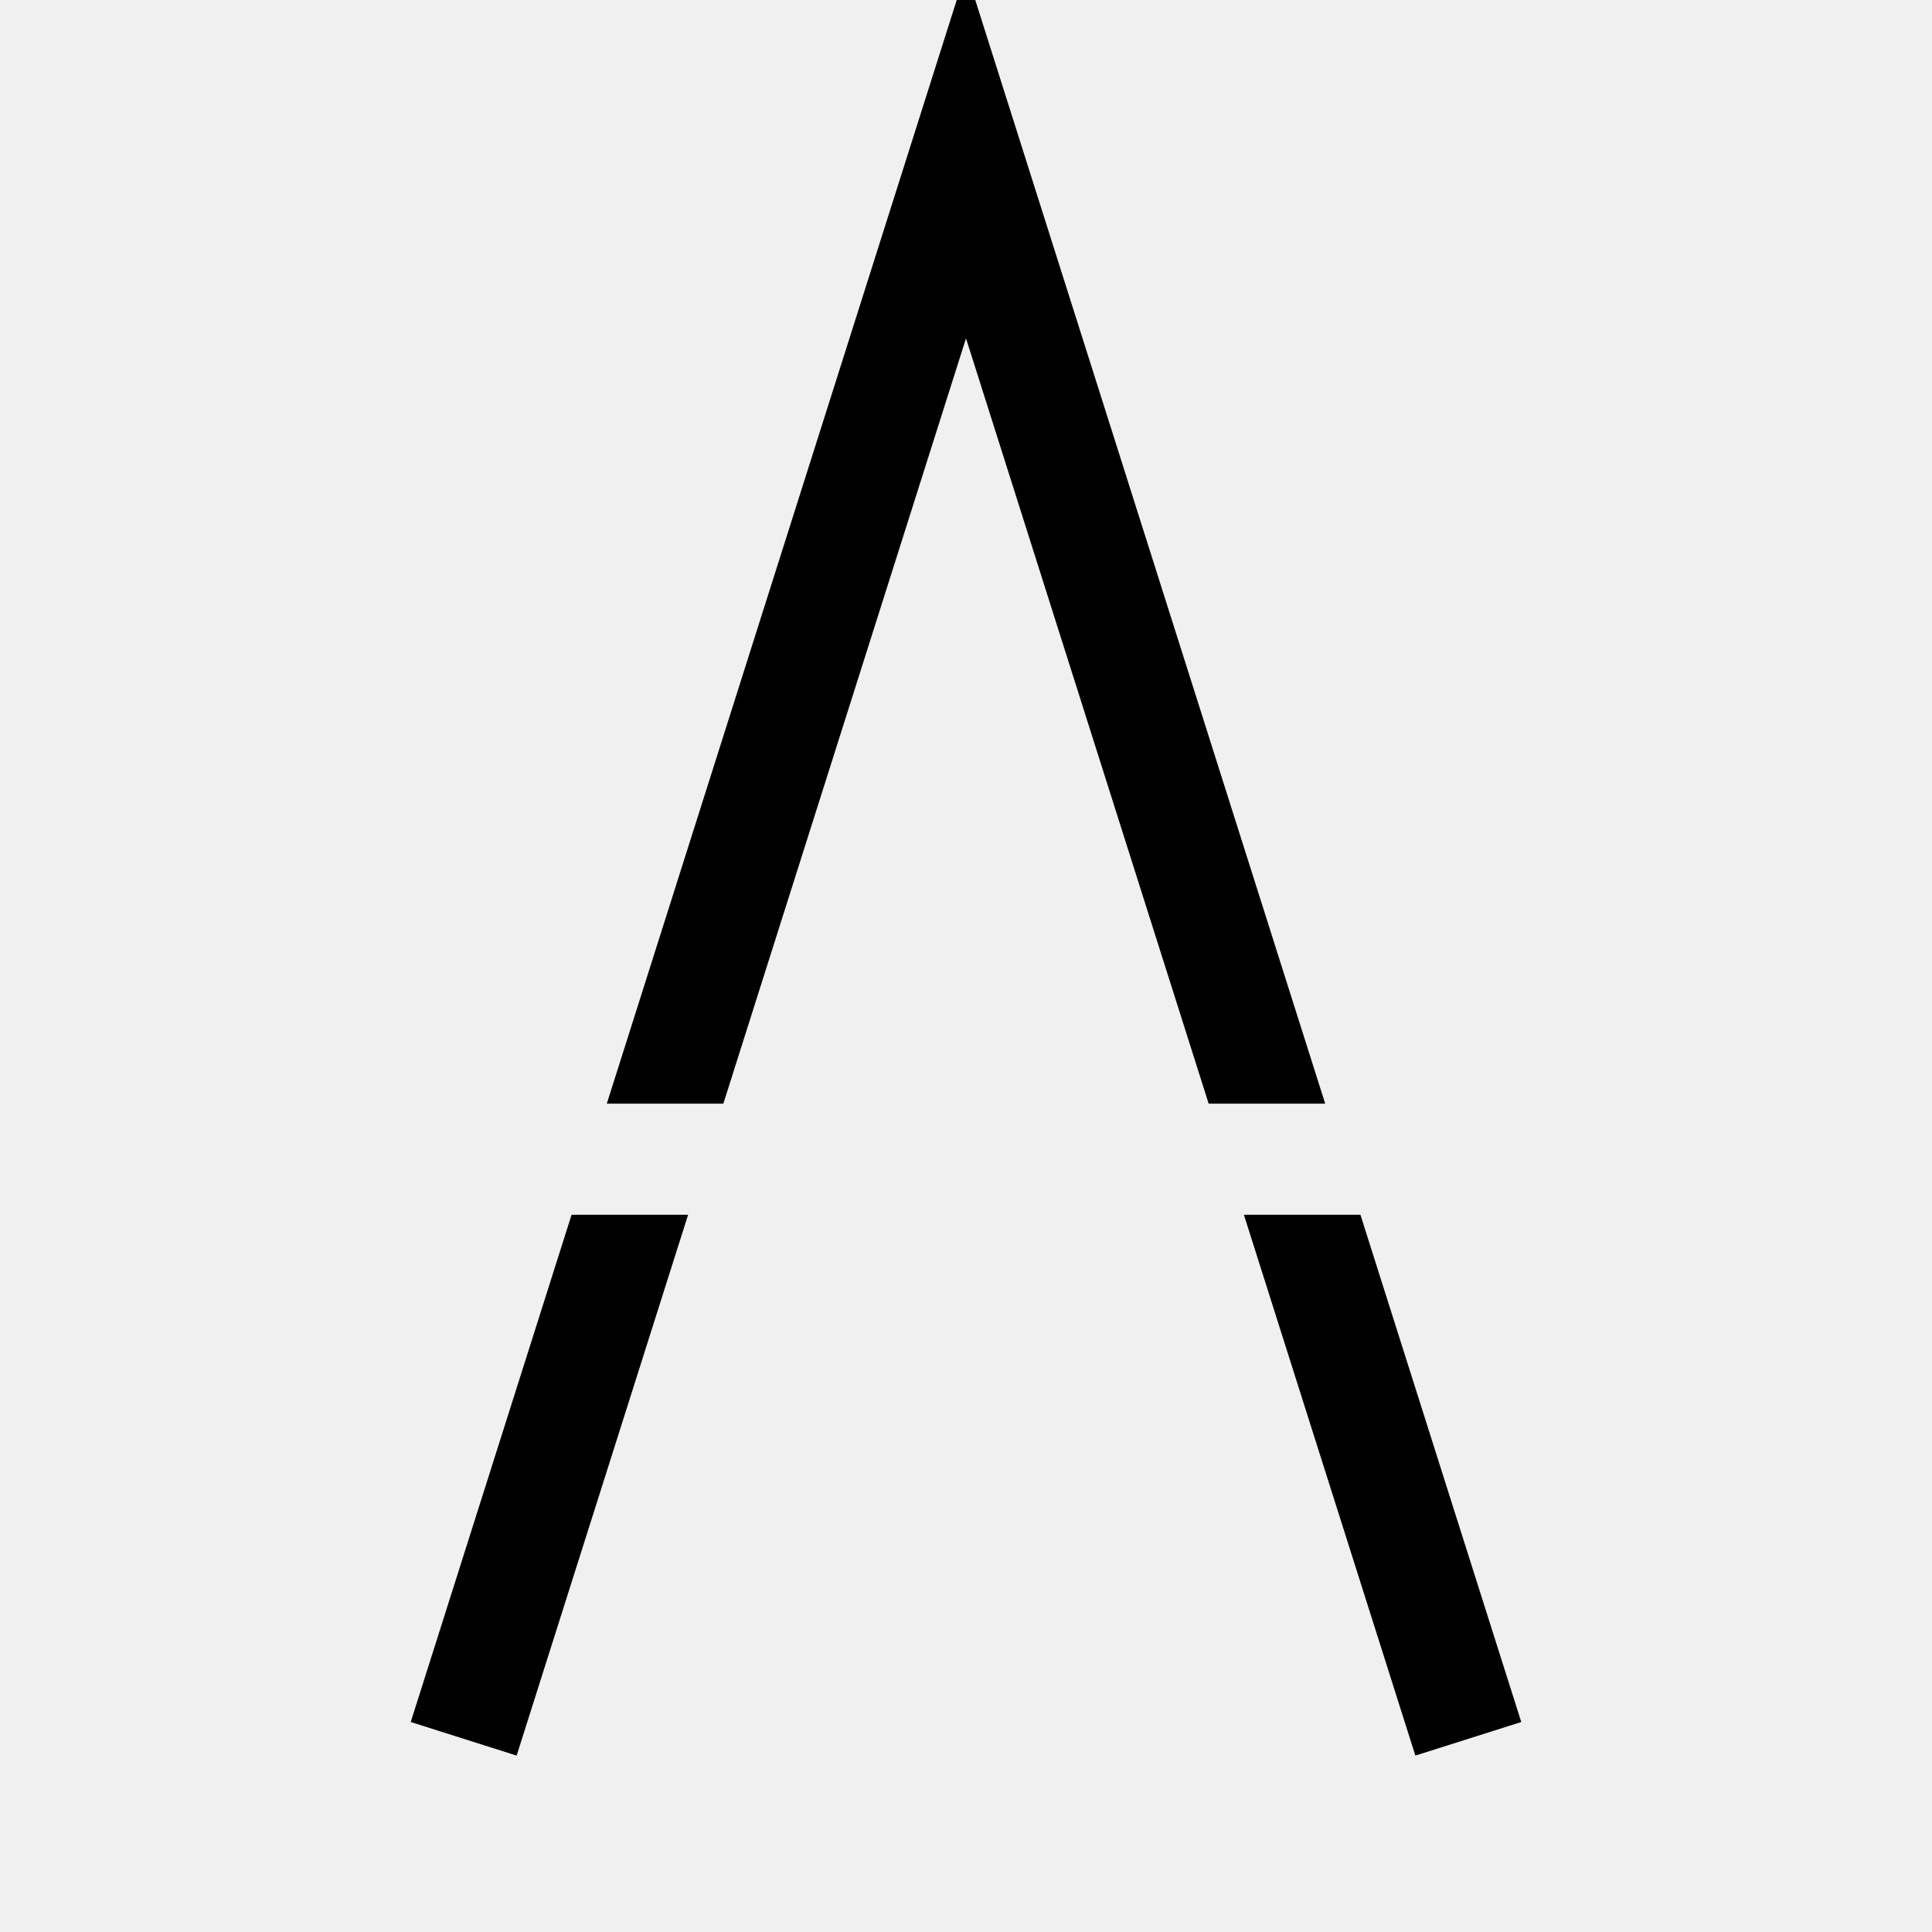
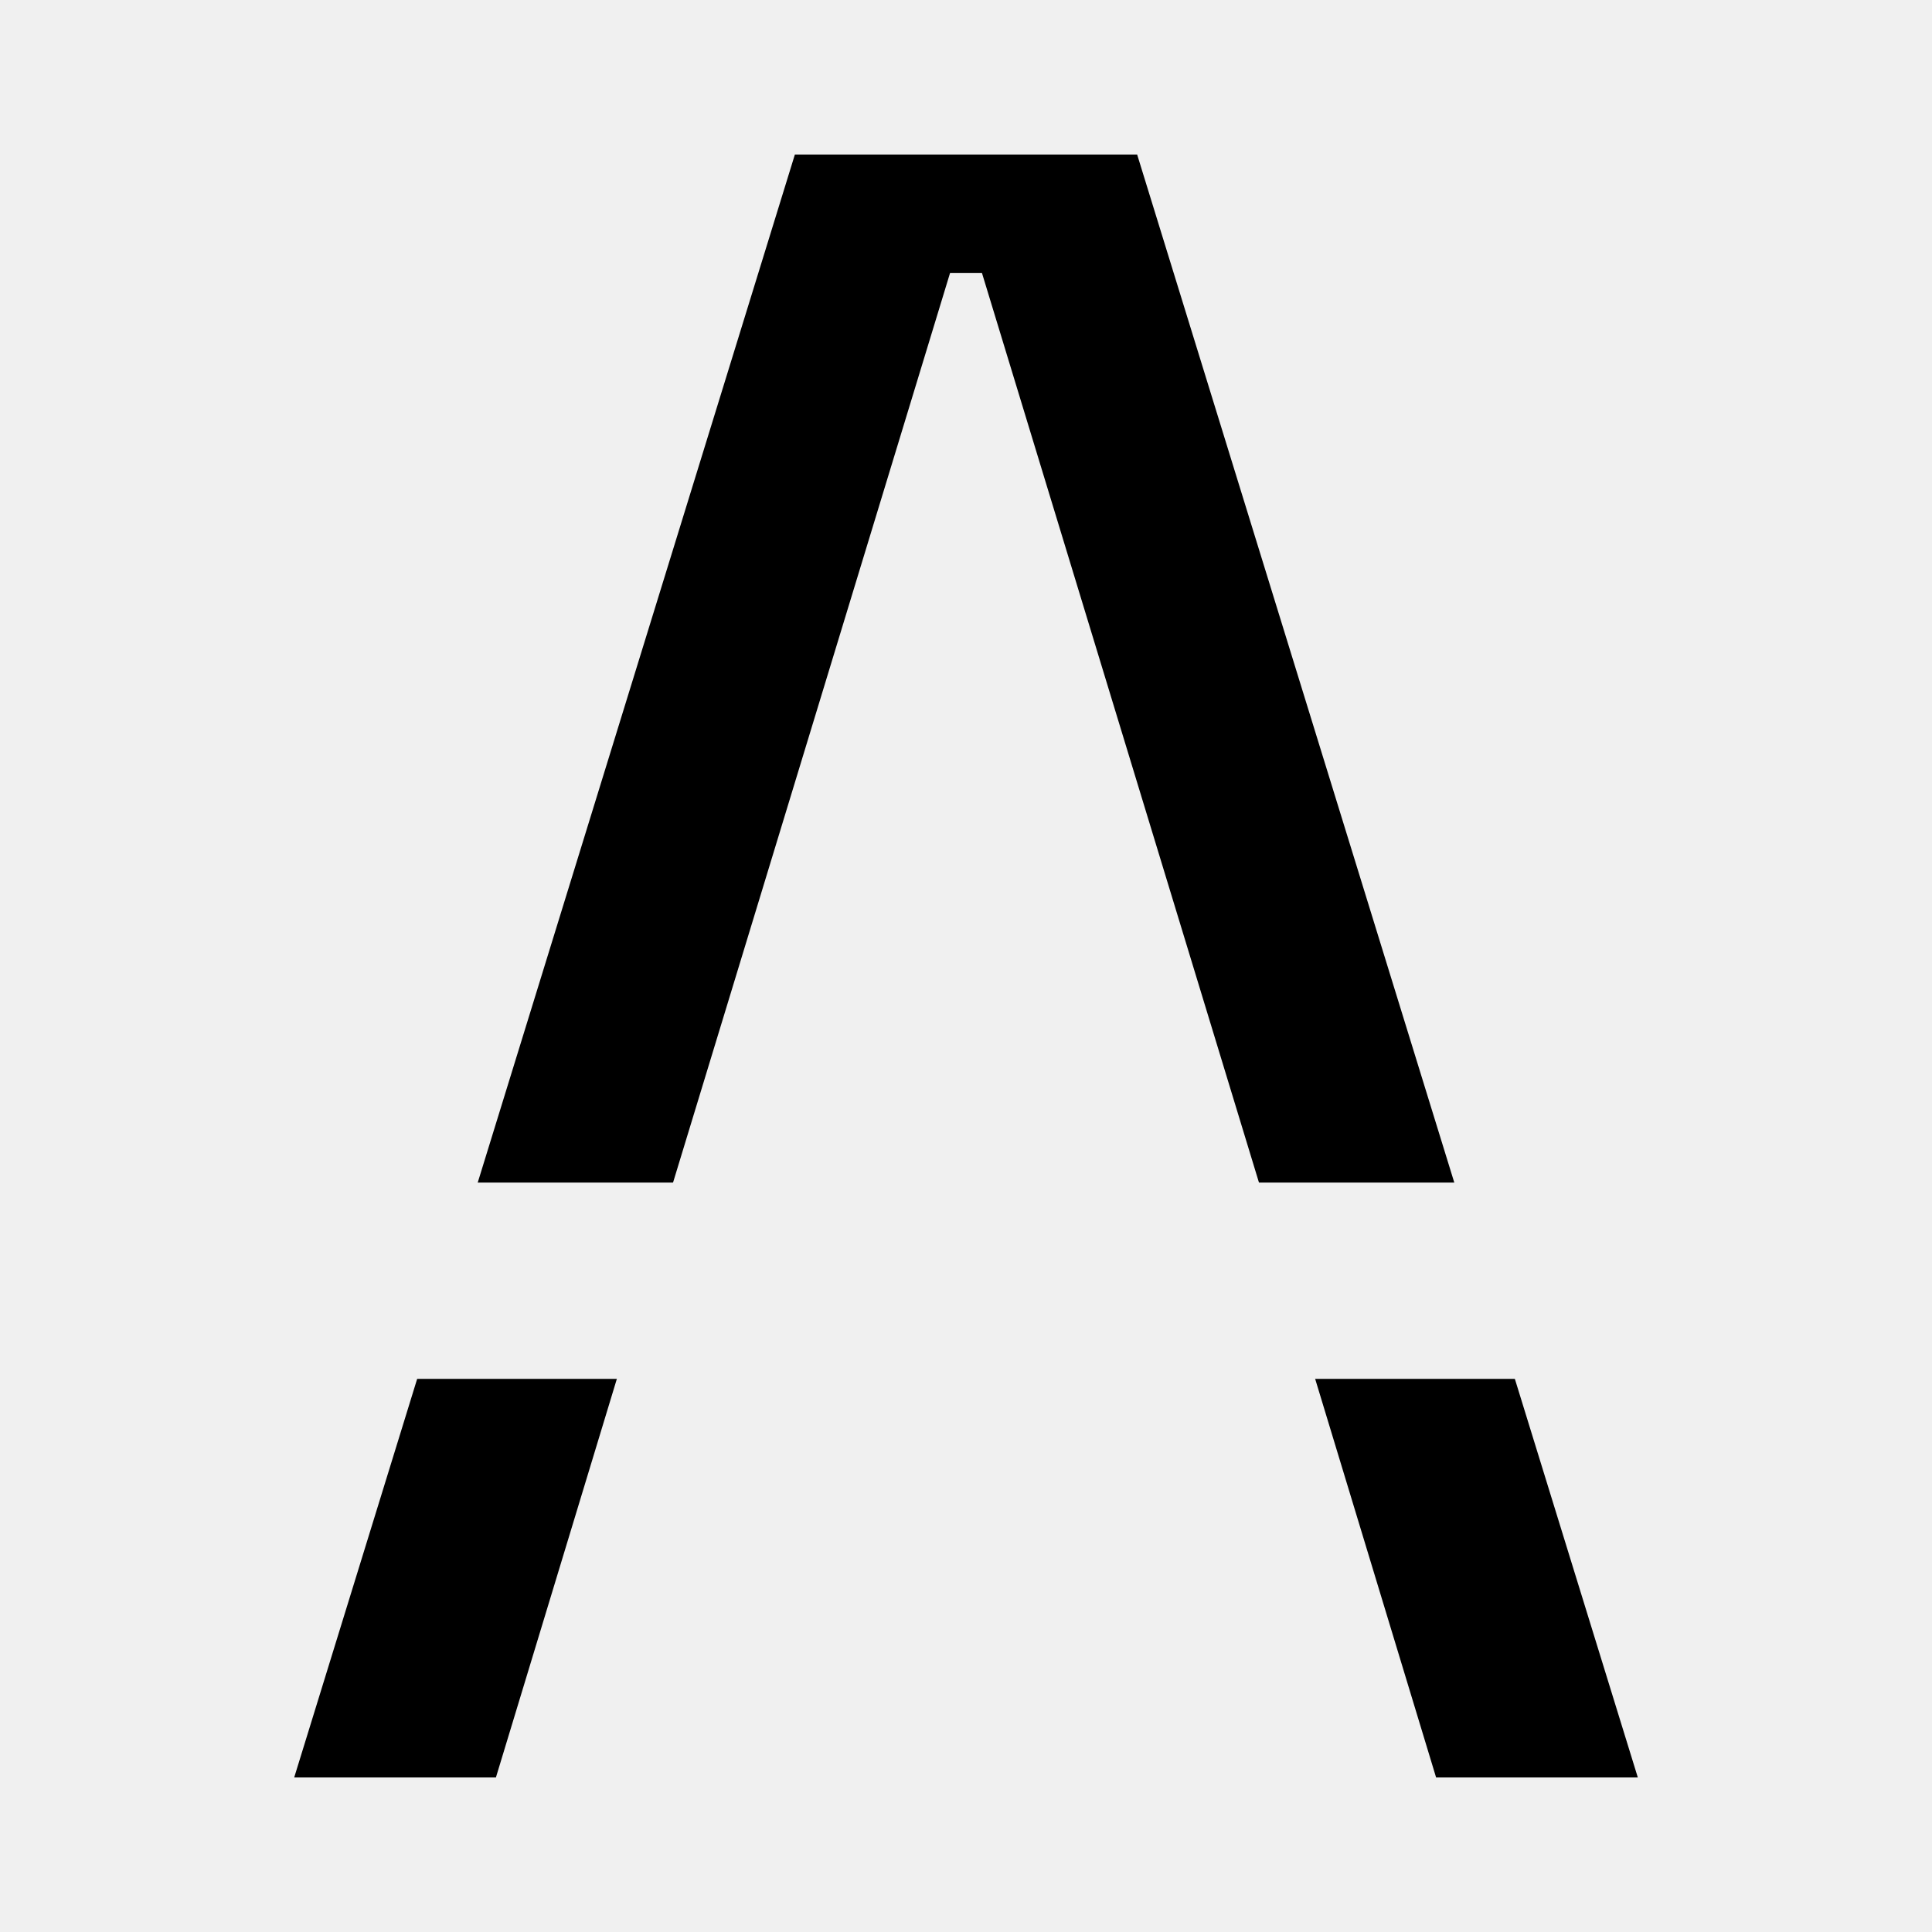
<svg xmlns="http://www.w3.org/2000/svg" width="100" height="100" viewBox="0 0 100 100" role="img" aria-label="Algua">
  <defs>
    <mask id="wl-knockout">
      <rect x="0" y="0" width="100" height="100" fill="white" />
-       <rect x="0" y="57.125" width="100" height="5.75" fill="black" />
+       <rect x="0" y="61.21" width="100" height="10.16" fill="black" />
    </mask>
  </defs>
-   <path d="M 24.0 90.0 L 50.0 8.0 L 76.0 90.0" stroke="#000000" fill="none" stroke-width="5.75" stroke-linejoin="miter" stroke-miterlimit="20" stroke-linecap="butt" mask="url(#wl-knockout)" />
+   <g mask="url(#wl-knockout)">
+     <g transform="translate(12.216,92.000) scale(0.12,-0.12)">
+       <path d="M25.1 0 241.051 700H388.689L604.64 0H517.631L464.011 176.721H165.729L112.109 0ZM187.499 253.279H442.241L321.74 648.951H308Z" fill="#000000" />
+     </g>
+   </g>
</svg>
